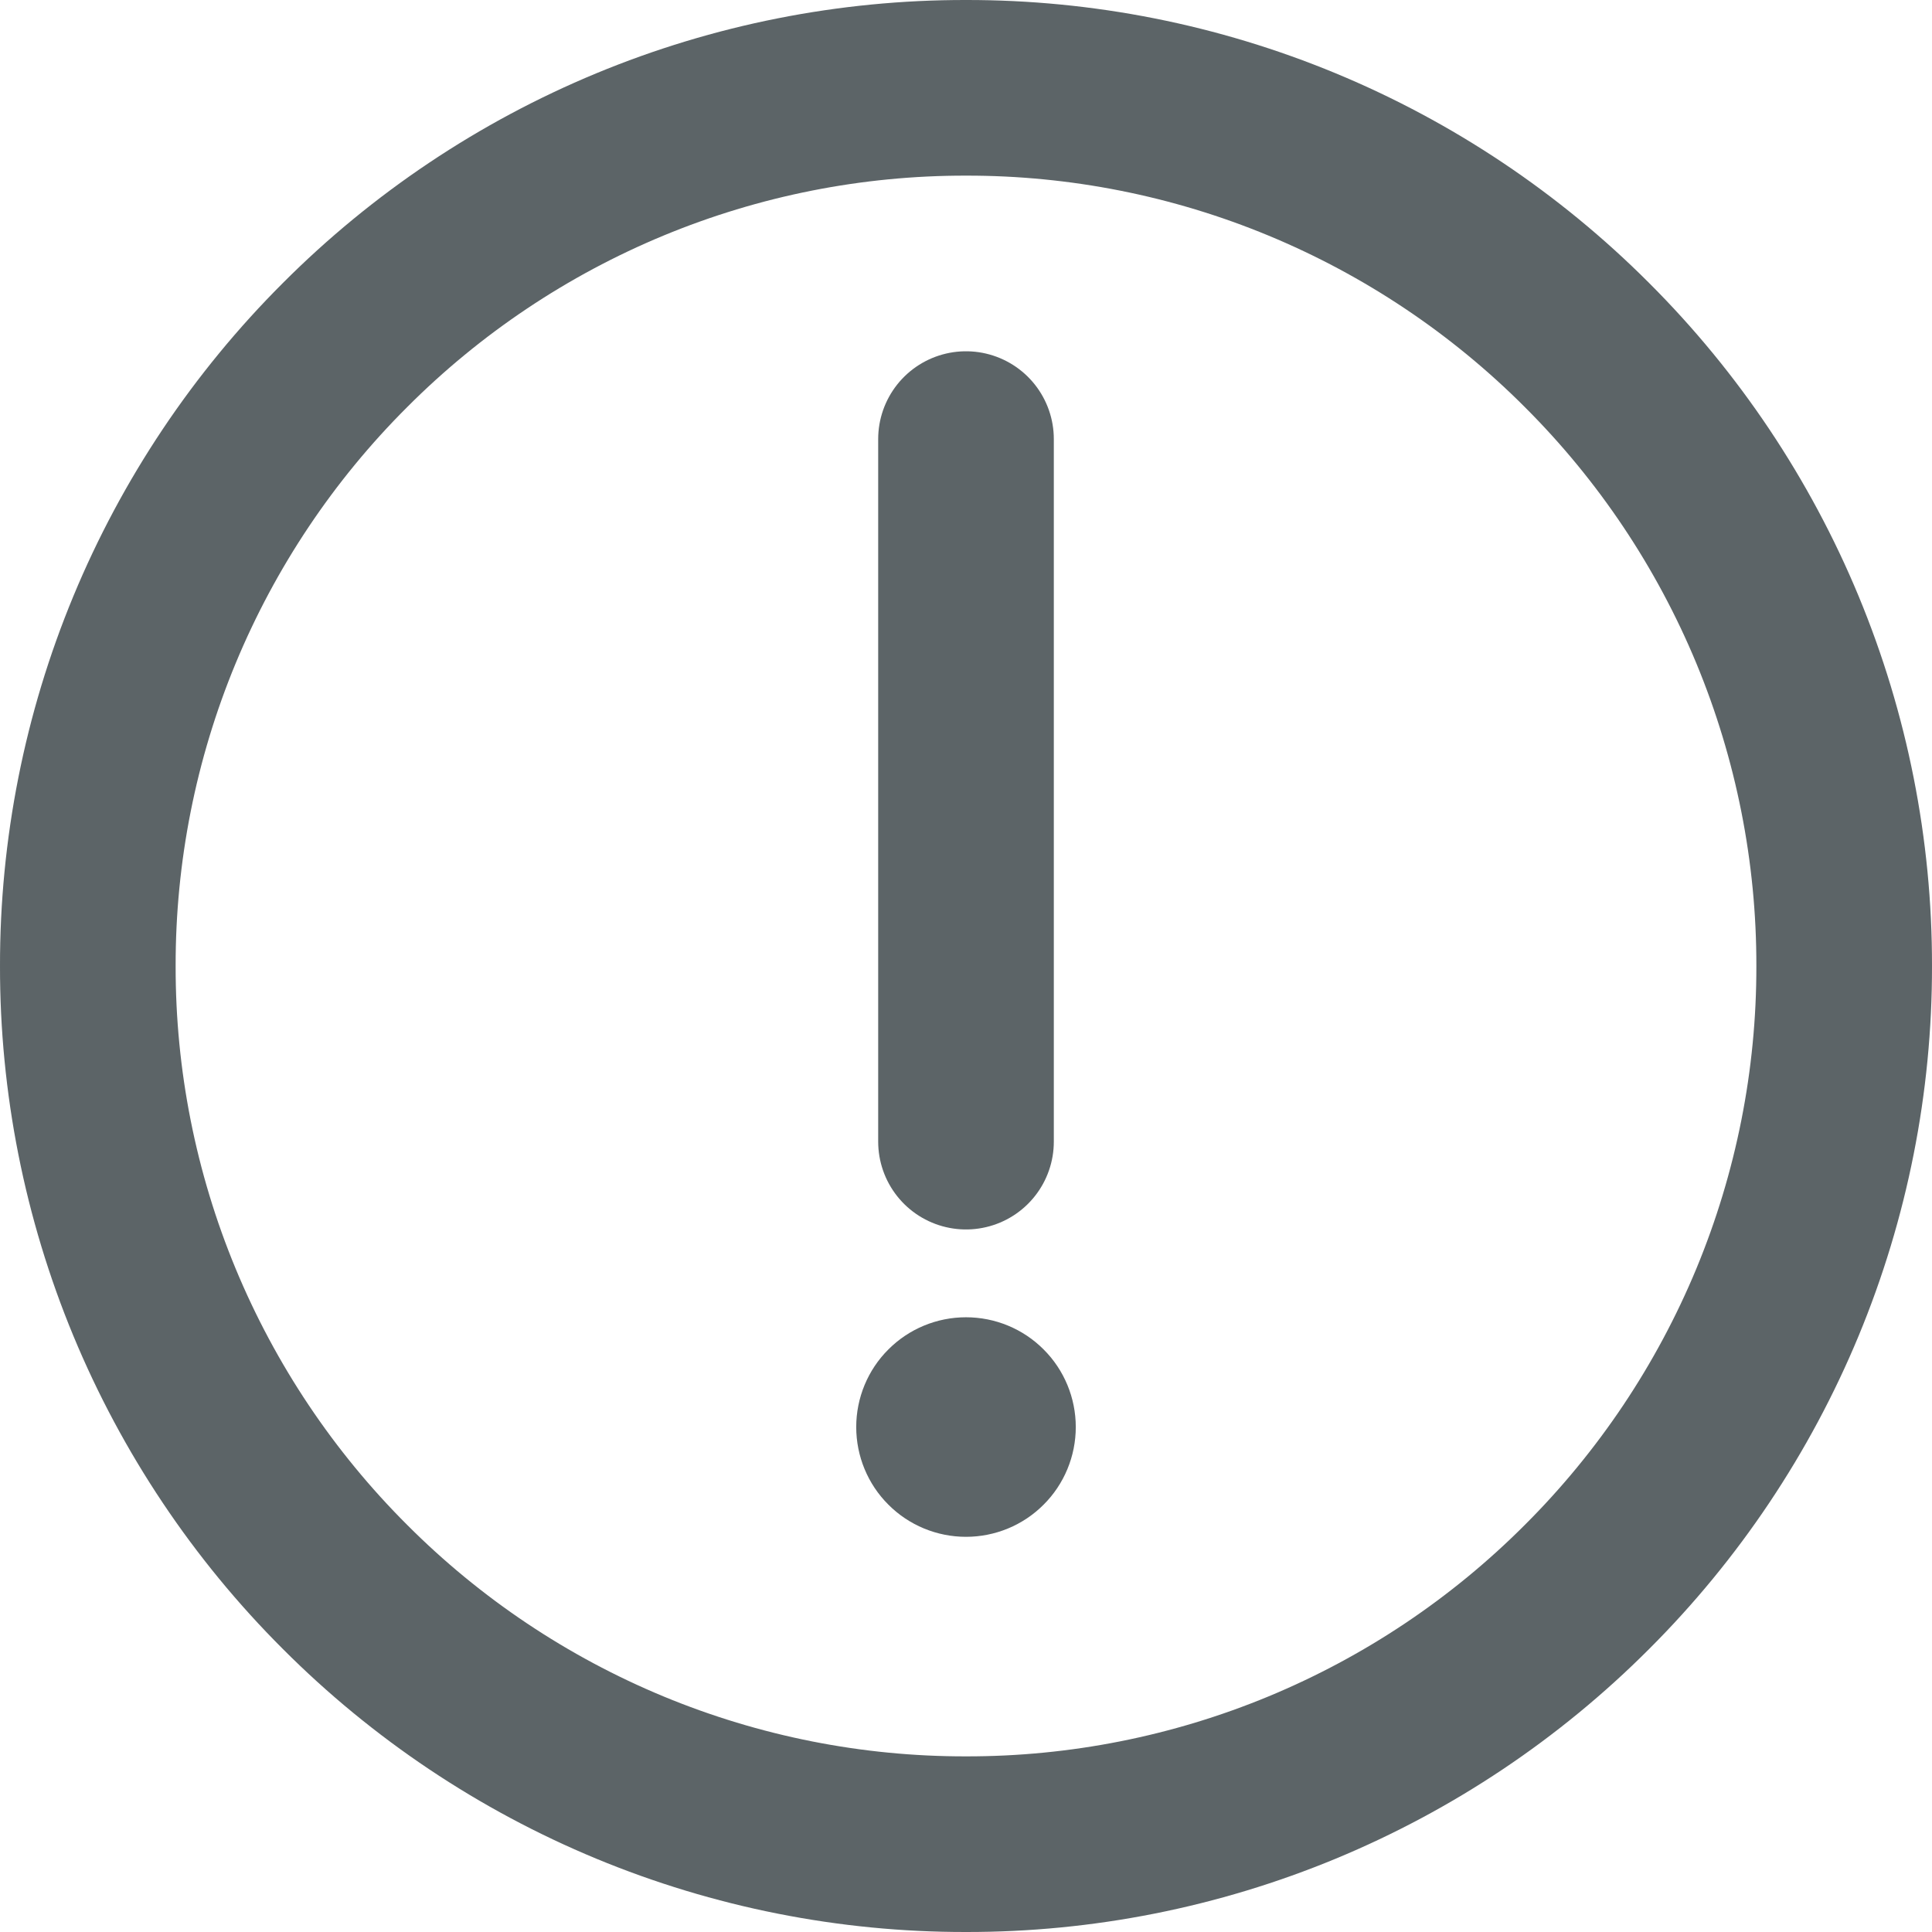
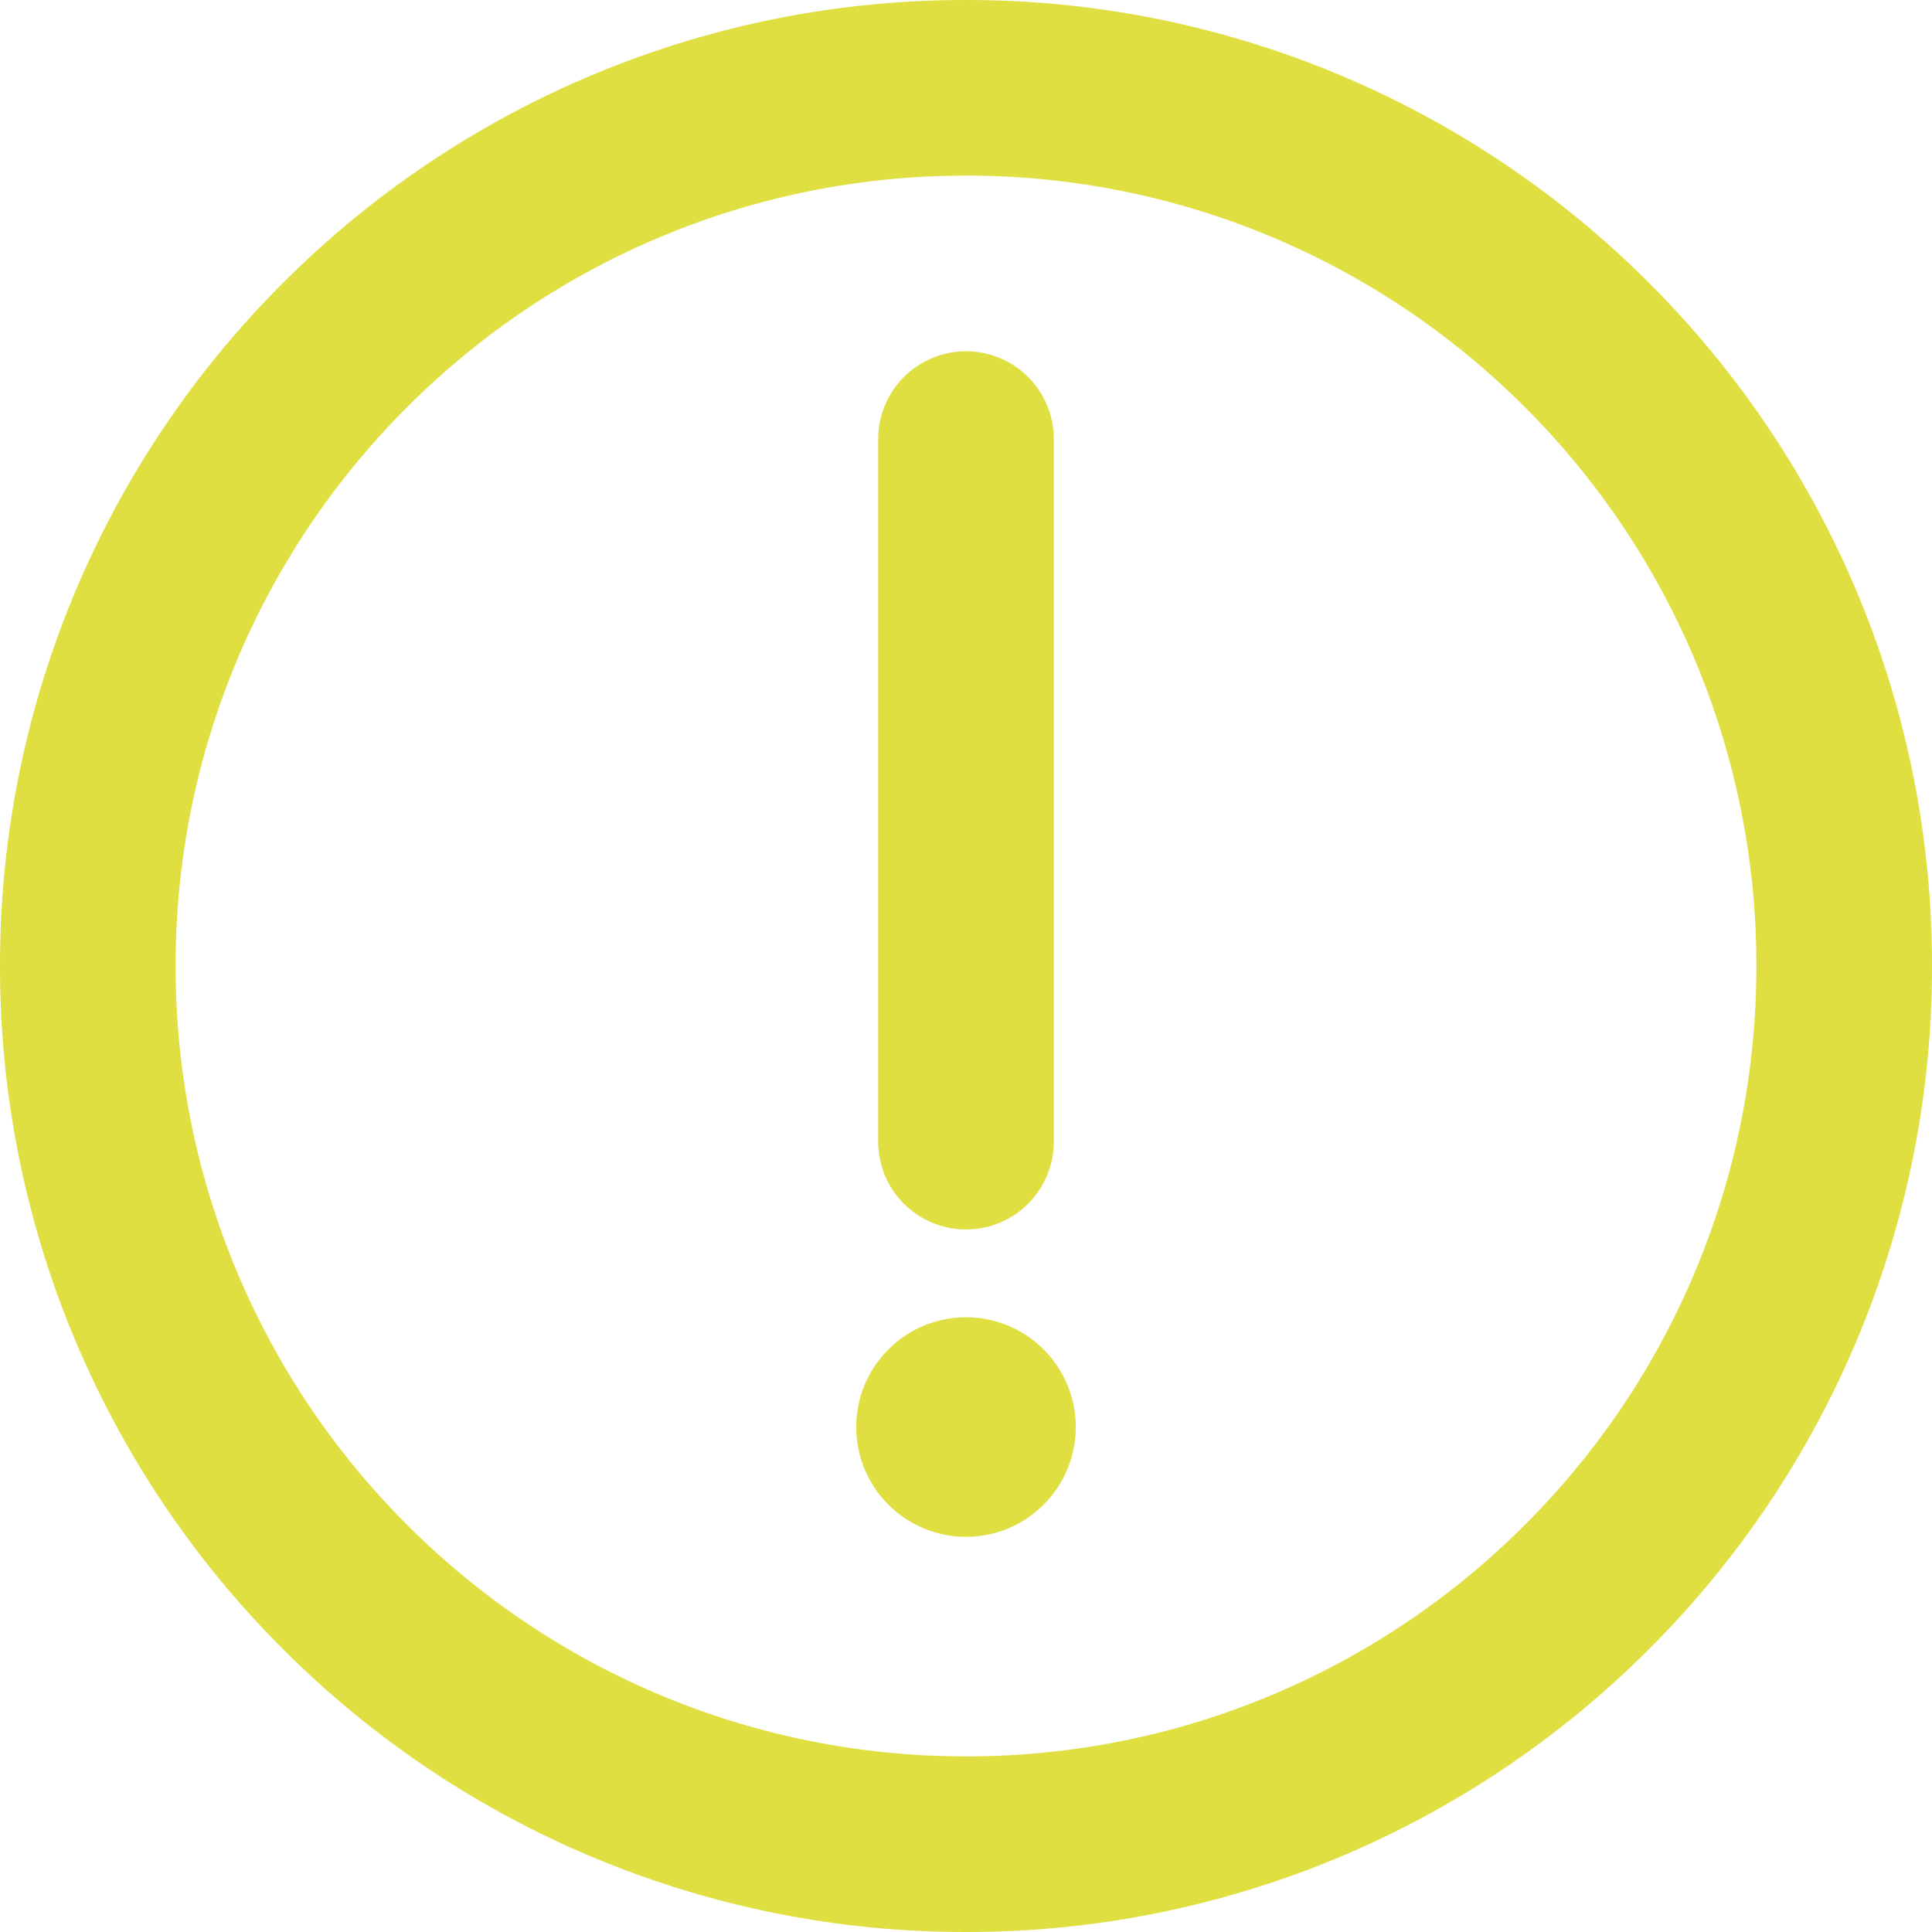
<svg xmlns="http://www.w3.org/2000/svg" width="22" height="22" viewBox="0 0 22 22" fill="none">
-   <path d="M11 21C12.313 21.002 13.614 20.744 14.828 20.241C16.041 19.738 17.143 19.001 18.071 18.071C19.001 17.143 19.738 16.041 20.241 14.828C20.744 13.614 21.002 12.313 21 11C21.002 9.687 20.744 8.386 20.241 7.172C19.738 5.959 19.001 4.857 18.071 3.929C17.143 2.999 16.041 2.262 14.828 1.759C13.614 1.256 12.313 0.998 11 1C9.687 0.998 8.386 1.256 7.172 1.759C5.959 2.262 4.857 2.999 3.929 3.929C2.999 4.857 2.262 5.959 1.759 7.172C1.256 8.386 0.998 9.687 1 11C0.998 12.313 1.256 13.614 1.759 14.828C2.262 16.041 2.999 17.143 3.929 18.071C4.857 19.001 5.959 19.738 7.172 20.241C8.386 20.744 9.687 21.002 11 21Z" stroke="#5C6467" stroke-width="2" stroke-linejoin="round" />
-   <path d="M11 15.25C11.265 15.25 11.52 15.355 11.707 15.543C11.895 15.73 12 15.985 12 16.25C12 16.515 11.895 16.77 11.707 16.957C11.52 17.145 11.265 17.25 11 17.25C10.735 17.25 10.48 17.145 10.293 16.957C10.105 16.77 10 16.515 10 16.25C10 15.985 10.105 15.73 10.293 15.543C10.48 15.355 10.735 15.25 11 15.25Z" fill="#5C6467" stroke="#5C6467" stroke-width="0.5" />
-   <path d="M11 5V13" stroke="#5C6467" stroke-width="2" stroke-linecap="round" stroke-linejoin="round" />
+   <path d="M11 21C12.313 21.002 13.614 20.744 14.828 20.241C16.041 19.738 17.143 19.001 18.071 18.071C19.001 17.143 19.738 16.041 20.241 14.828C20.744 13.614 21.002 12.313 21 11C21.002 9.687 20.744 8.386 20.241 7.172C19.738 5.959 19.001 4.857 18.071 3.929C17.143 2.999 16.041 2.262 14.828 1.759C13.614 1.256 12.313 0.998 11 1C9.687 0.998 8.386 1.256 7.172 1.759C5.959 2.262 4.857 2.999 3.929 3.929C2.999 4.857 2.262 5.959 1.759 7.172C1.256 8.386 0.998 9.687 1 11C0.998 12.313 1.256 13.614 1.759 14.828C2.262 16.041 2.999 17.143 3.929 18.071C4.857 19.001 5.959 19.738 7.172 20.241C8.386 20.744 9.687 21.002 11 21Z" stroke="#DFDF41" stroke-width="2" stroke-linejoin="round" />
+   <path d="M11 15.25C11.265 15.25 11.52 15.355 11.707 15.543C11.895 15.73 12 15.985 12 16.25C12 16.515 11.895 16.77 11.707 16.957C11.52 17.145 11.265 17.25 11 17.25C10.735 17.25 10.48 17.145 10.293 16.957C10.105 16.77 10 16.515 10 16.25C10 15.985 10.105 15.73 10.293 15.543C10.48 15.355 10.735 15.25 11 15.25Z" fill="#DFDF41" stroke="#DFDF41" stroke-width="0.5" />
+   <path d="M11 5V13" stroke="#DFDF41" stroke-width="2" stroke-linecap="round" stroke-linejoin="round" />
</svg>
